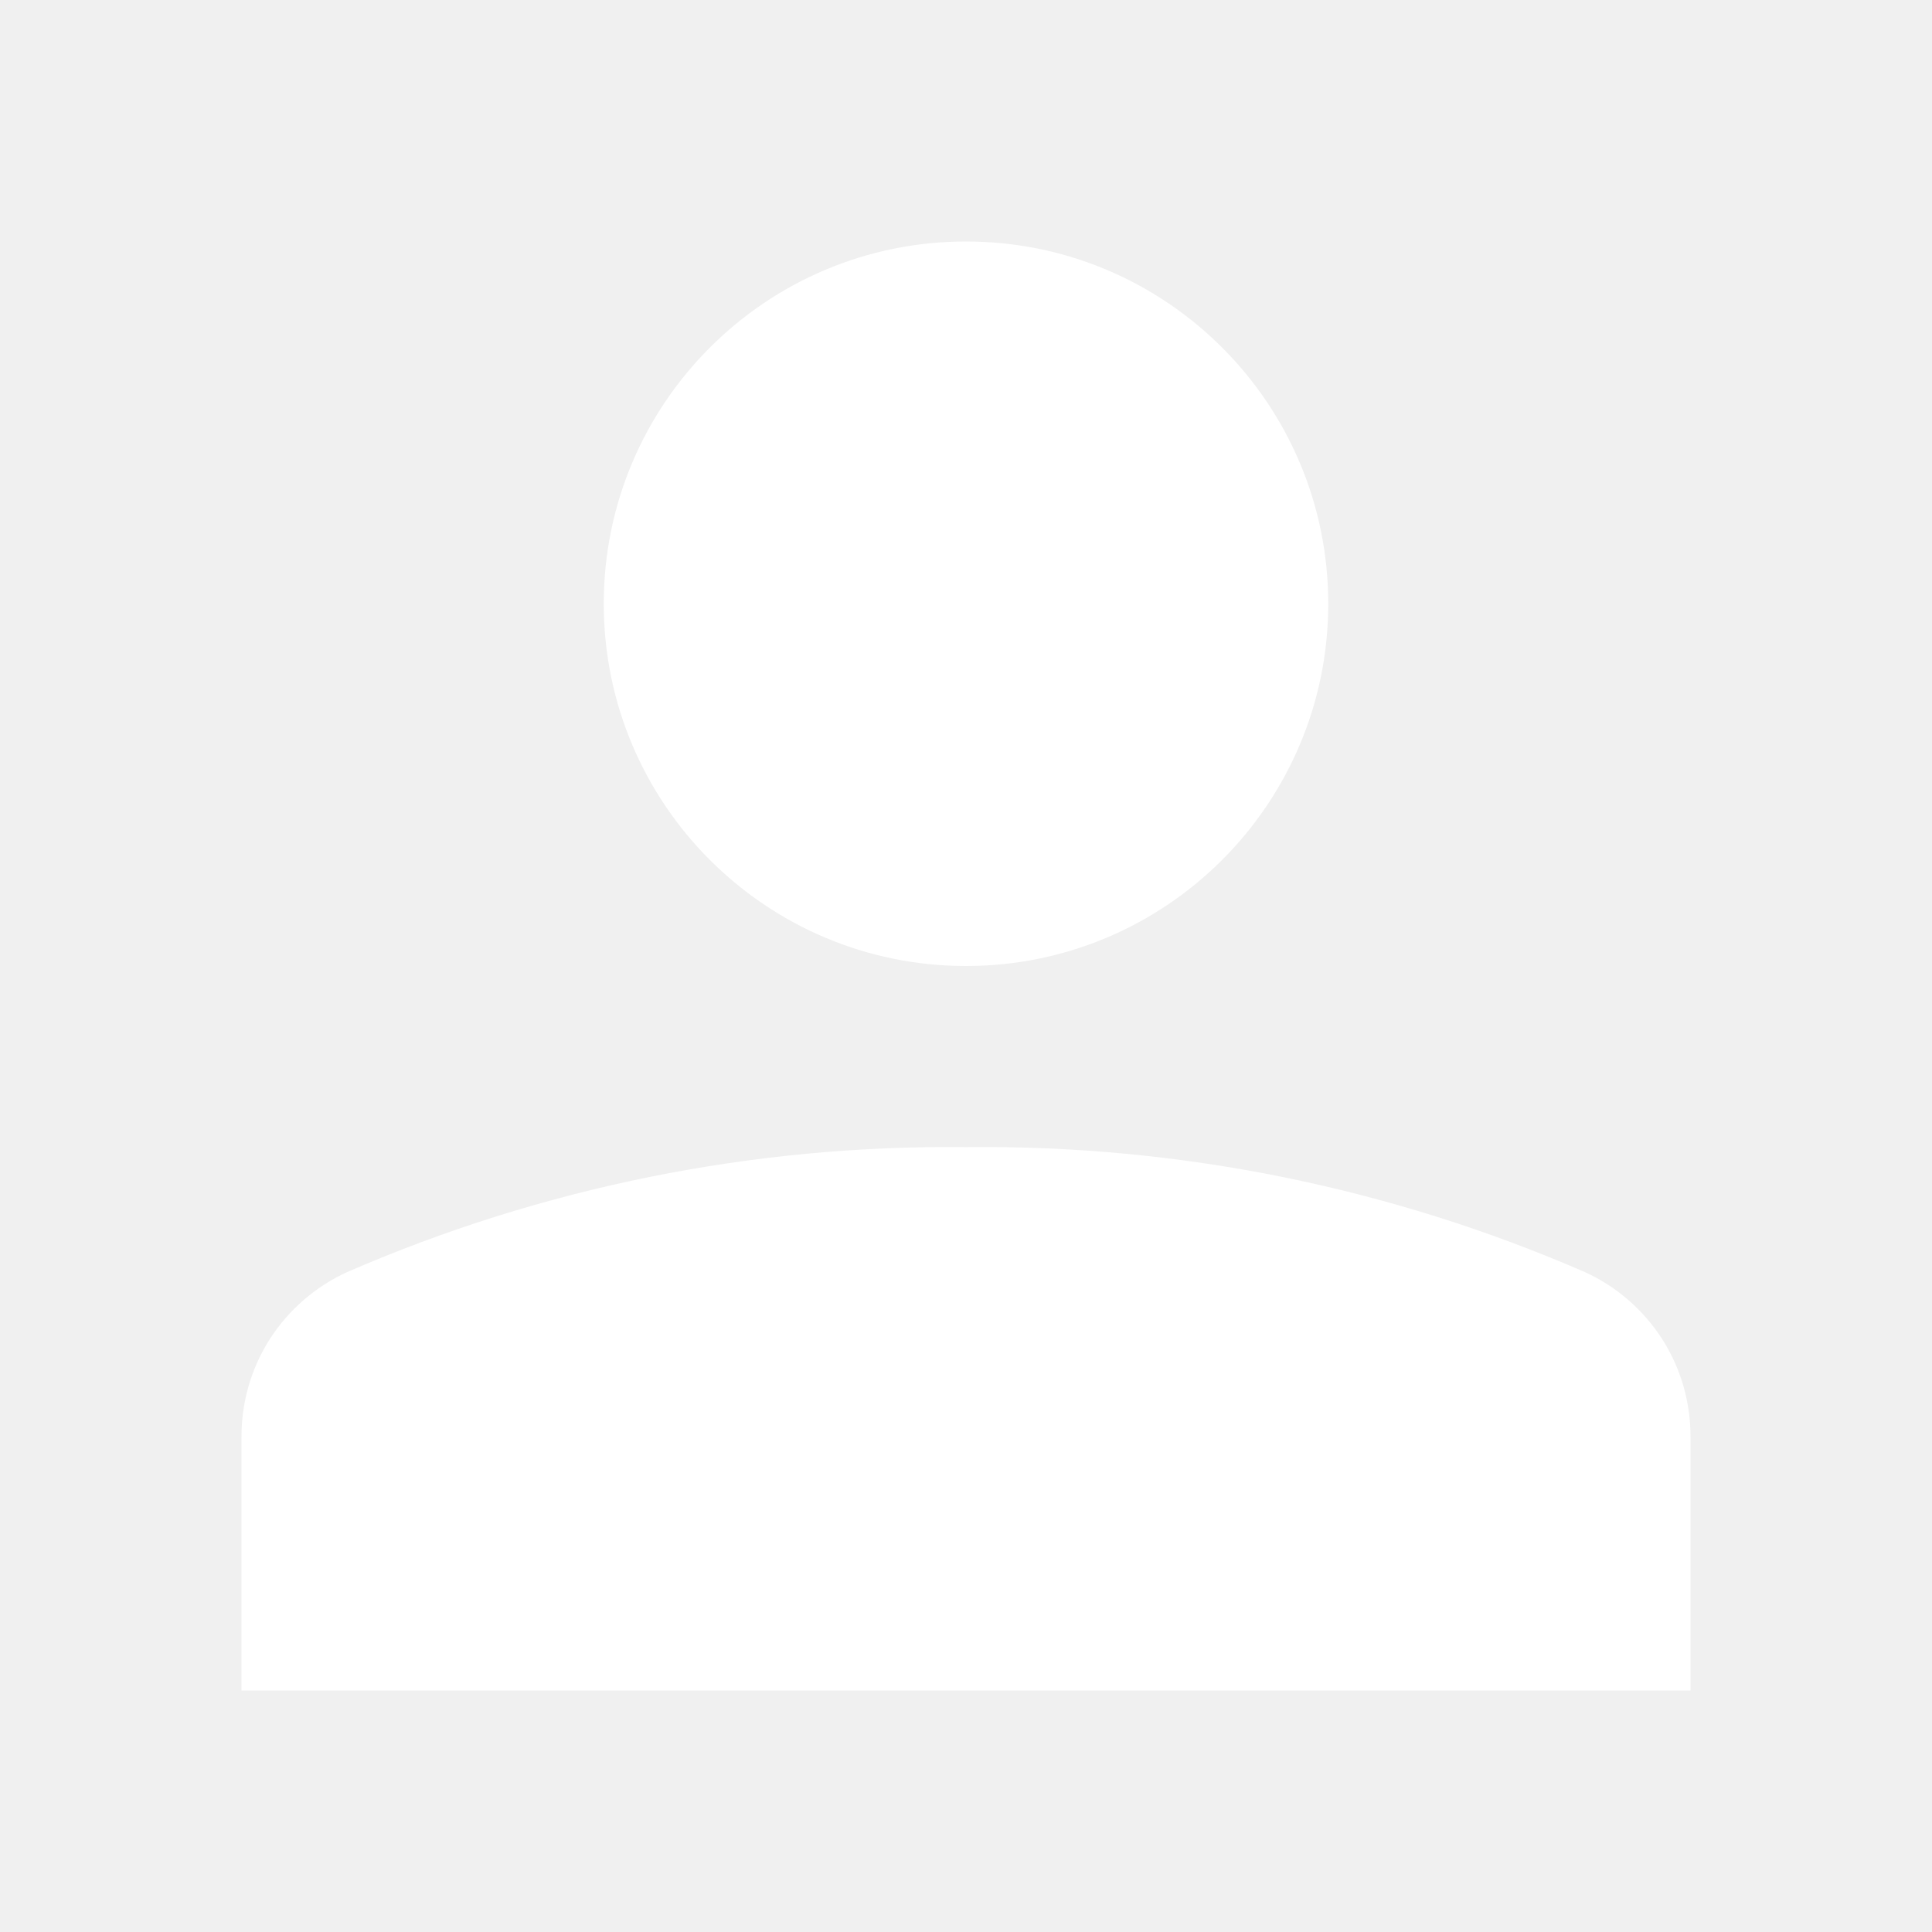
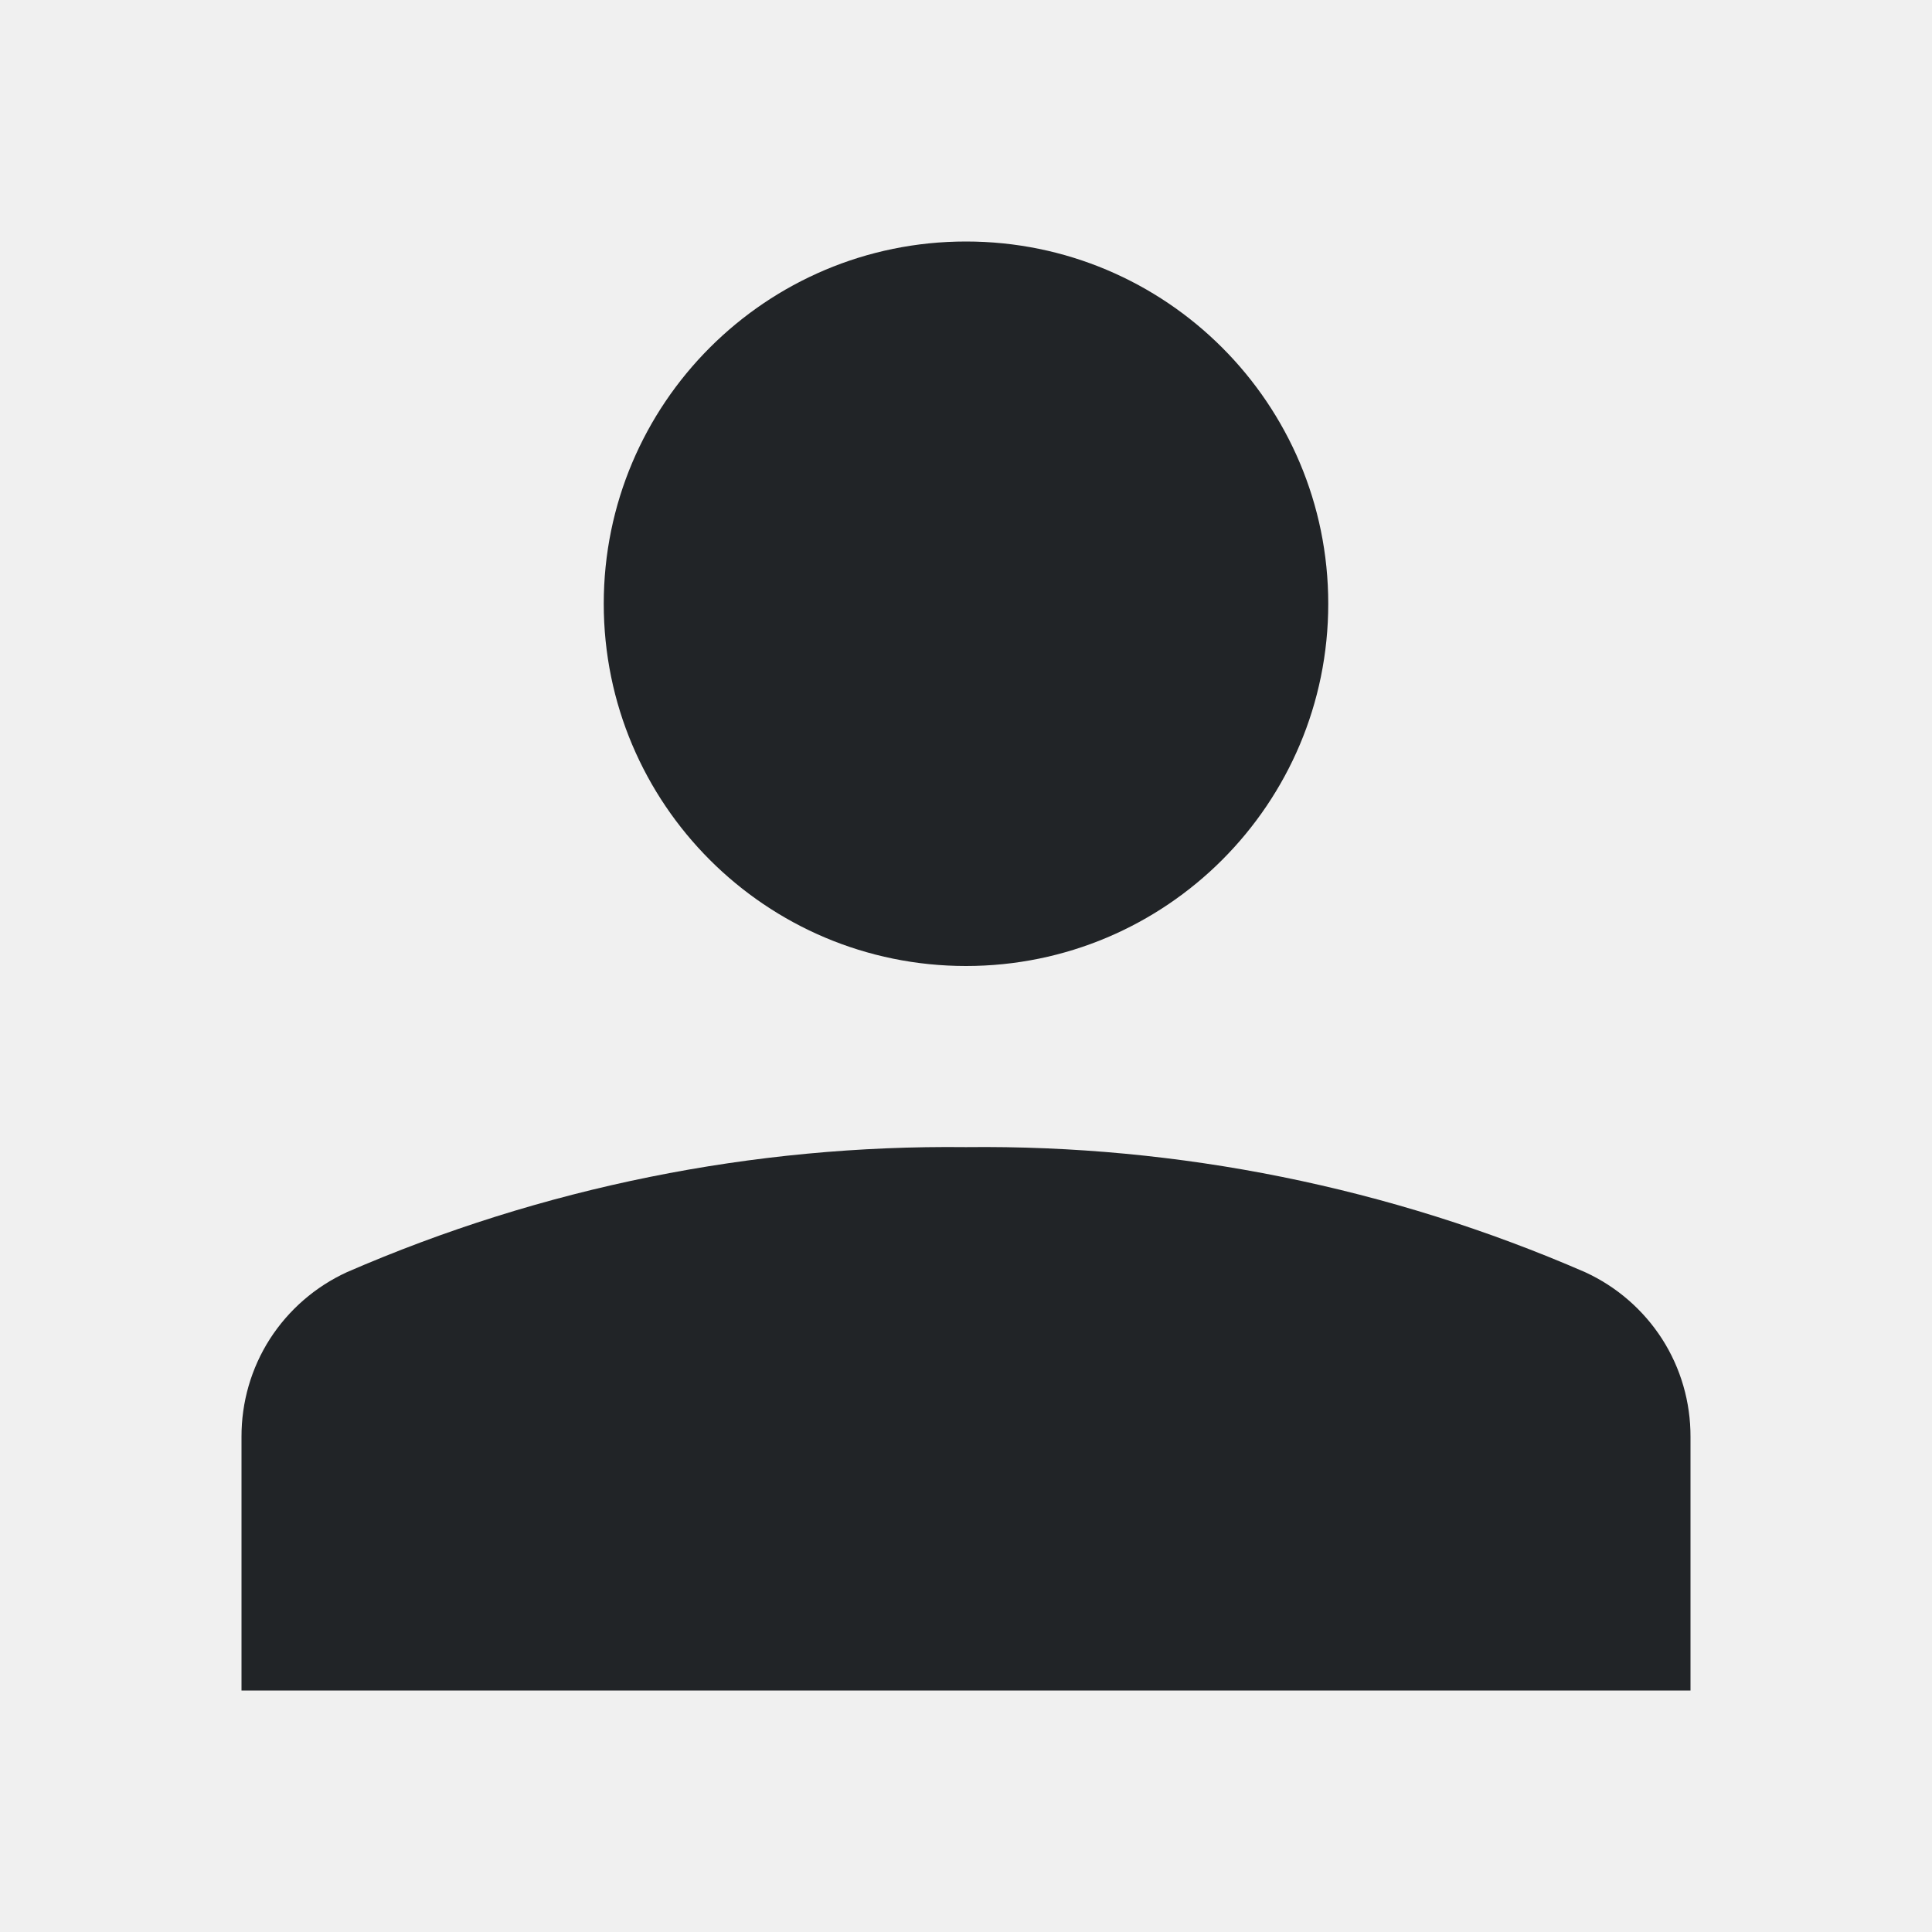
<svg xmlns="http://www.w3.org/2000/svg" width="16" height="16" viewBox="0 0 16 16" fill="none">
-   <g clip-path="url(#clip0_1690_18716)">
-     <path d="M8 8C9.657 8 11 6.657 11 5C11 3.343 9.657 2 8 2C6.343 2 5 3.343 5 5C5 6.657 6.343 8 8 8Z" fill="white" />
-     <path d="M14 11.9C14.001 11.613 13.92 11.331 13.765 11.089C13.61 10.848 13.389 10.656 13.128 10.536C11.511 9.833 9.763 9.48 8 9.5C6.237 9.48 4.489 9.833 2.872 10.536C2.611 10.656 2.39 10.848 2.235 11.089C2.08 11.331 1.999 11.613 2 11.9V14H14V11.9Z" fill="white" />
+   <g clip-path="url(#clip0_2557_14575)">
+     <path d="M8 8C9.657 8 11 6.657 11 5C11 3.343 9.657 2 8 2C6.343 2 5 3.343 5 5C5 6.657 6.343 8 8 8Z" fill="#212427" />
+     <path d="M14 11.9C14.001 11.613 13.92 11.331 13.765 11.089C13.61 10.848 13.389 10.656 13.128 10.536C11.511 9.833 9.763 9.48 8 9.5C6.237 9.48 4.489 9.833 2.872 10.536C2.611 10.656 2.39 10.848 2.235 11.089C2.08 11.331 1.999 11.613 2 11.9V14H14V11.9Z" fill="#212427" />
  </g>
  <defs>
-     <clipPath id="clip0_1690_18716">
+     <clipPath id="clip0_2557_14575">
      <rect width="12" height="12" fill="white" transform="translate(2 2)" />
    </clipPath>
  </defs>
</svg>
